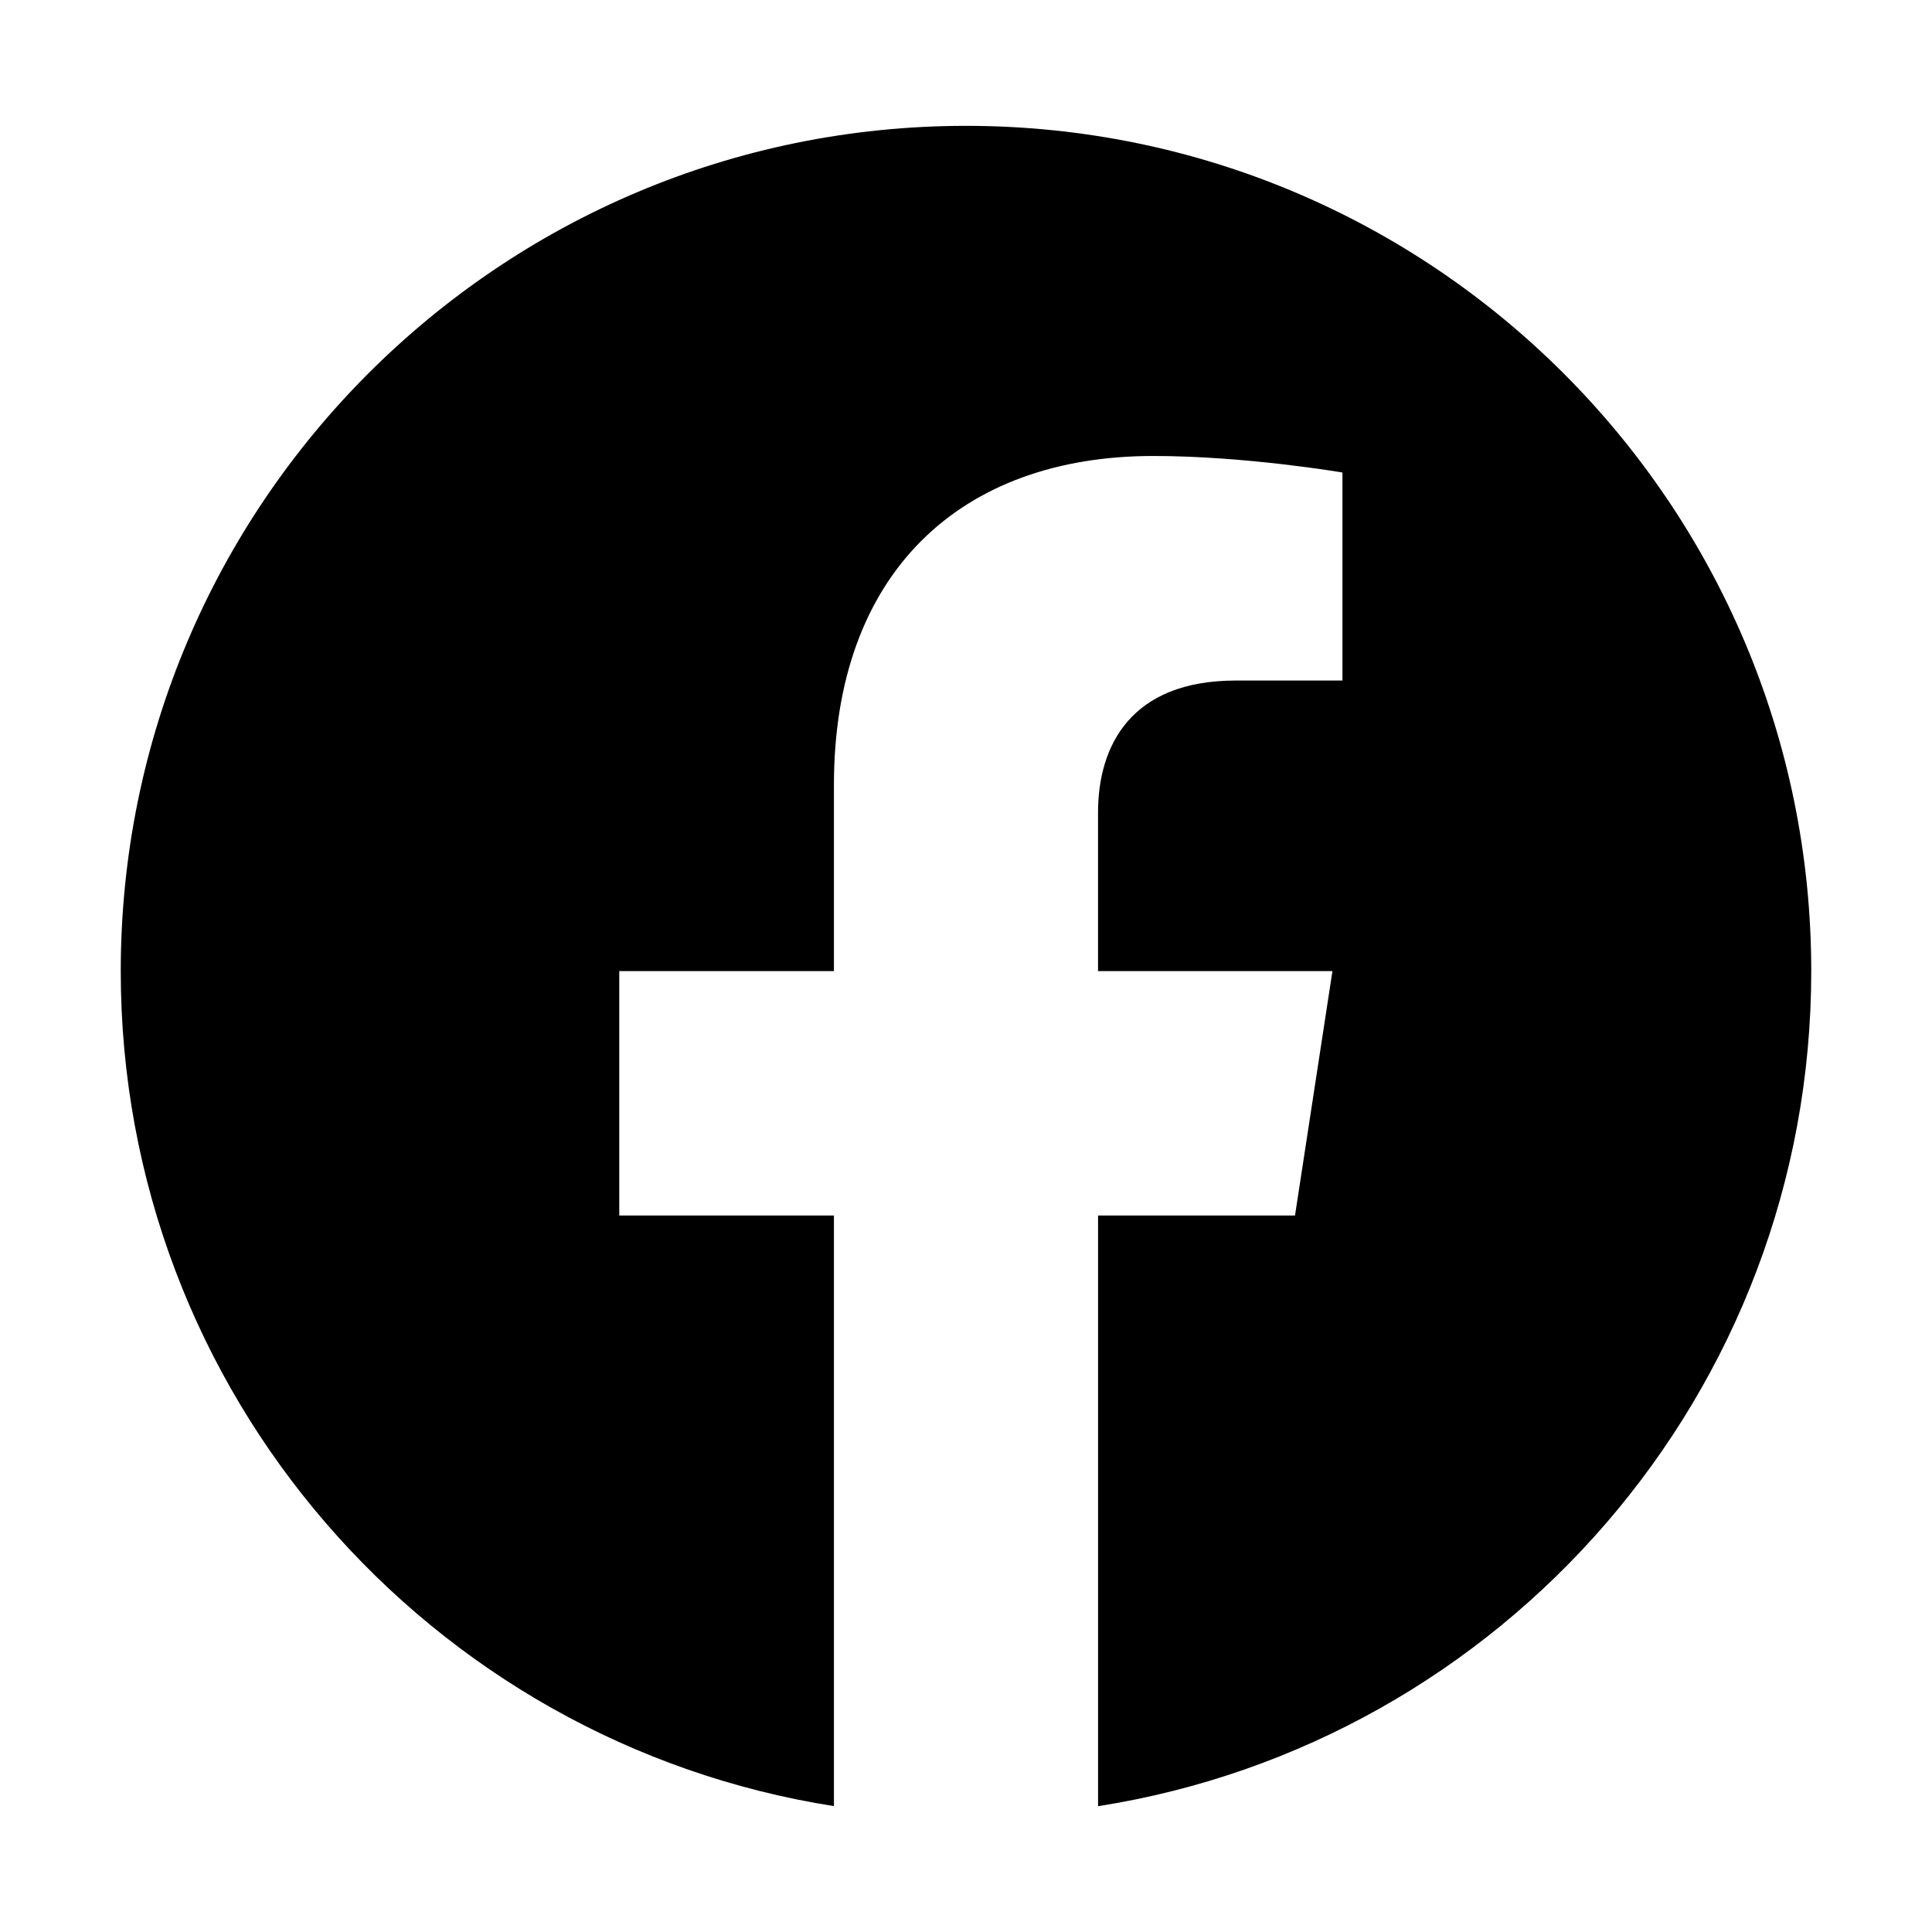
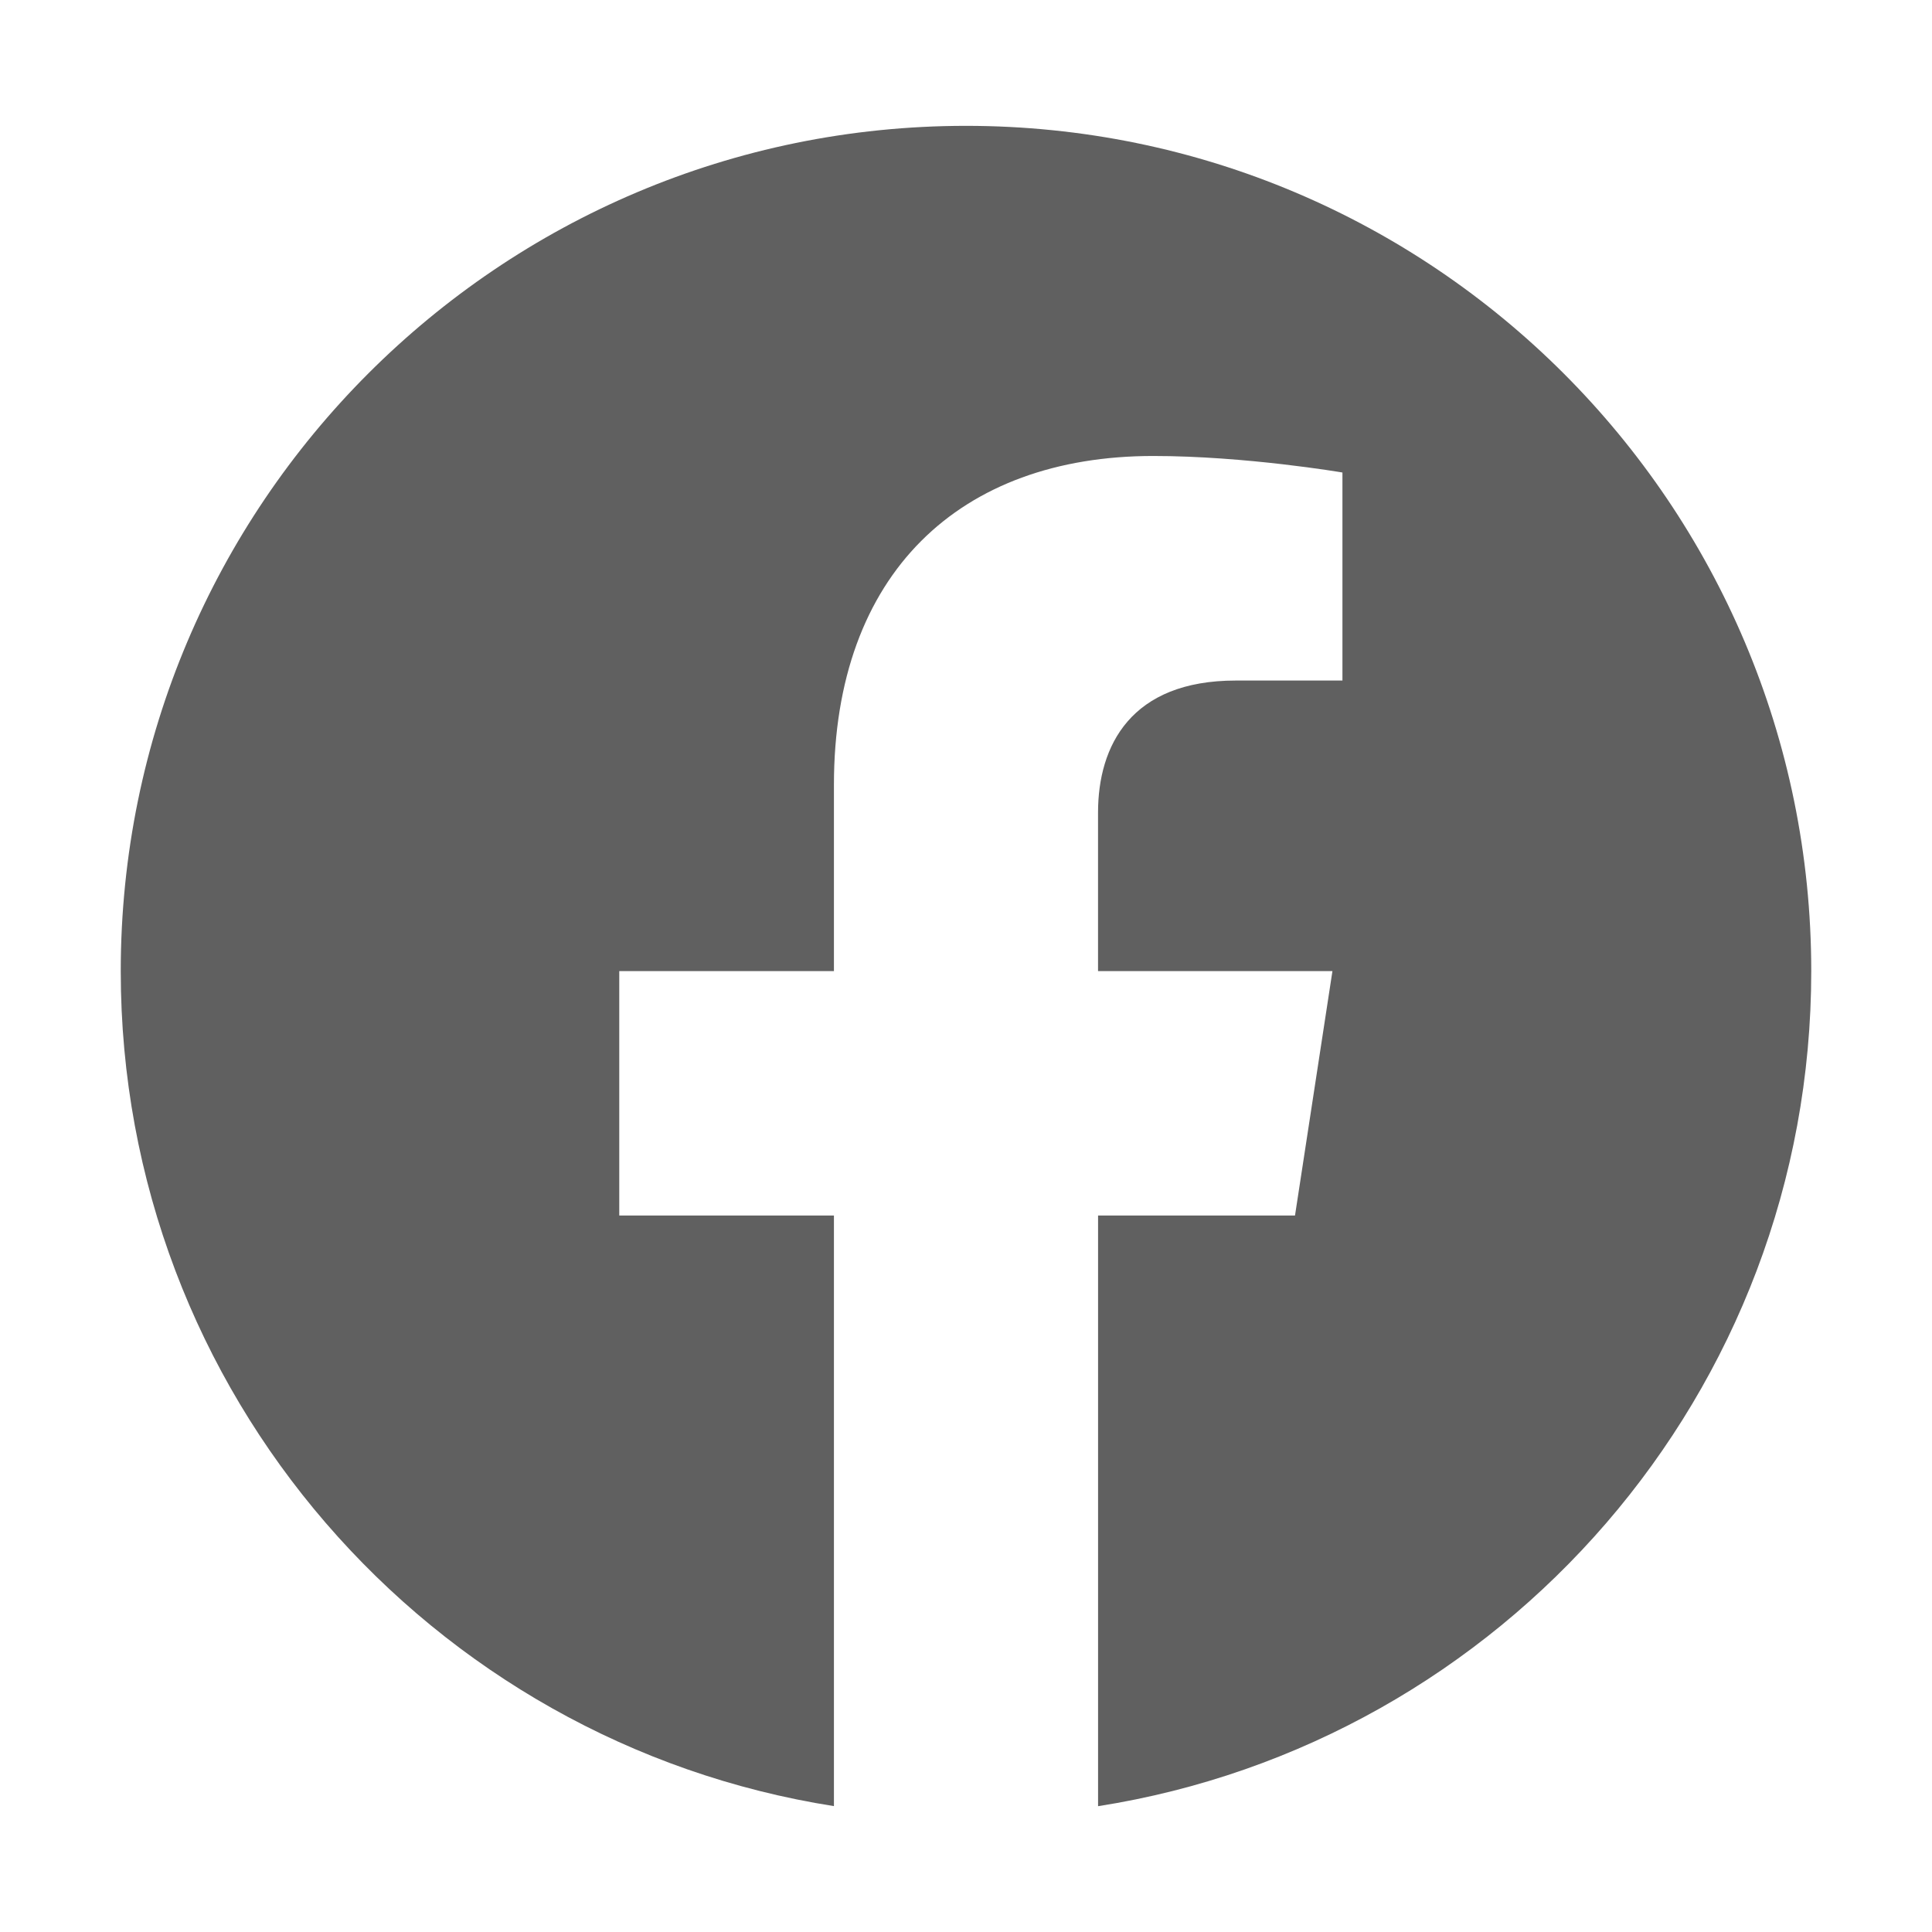
<svg xmlns="http://www.w3.org/2000/svg" id="Layer_1" data-name="Layer 1" viewBox="0 0 512 512">
-   <path d="M480,257.35c0-123.7-100.3-224-224-224s-224,100.3-224,224c0,111.8,81.9,204.47,189,221.29V322.12H164.11V257.35H221V208c0-56.13,33.45-87.16,84.61-87.16,24.51,0,50.15,4.38,50.15,4.38v55.13H327.5c-27.81,0-36.51,17.26-36.51,35v42h62.12l-9.92,64.77H291V478.66C398.1,461.85,480,369.18,480,257.35Z" fill-rule="evenodd" />
+   <path d="M480,257.35c0-123.7-100.3-224-224-224s-224,100.3-224,224c0,111.8,81.9,204.47,189,221.29V322.12H164.11V257.35H221V208c0-56.13,33.45-87.16,84.61-87.16,24.51,0,50.15,4.38,50.15,4.38v55.13H327.5c-27.81,0-36.51,17.26-36.51,35v42h62.12l-9.92,64.77H291V478.66C398.1,461.85,480,369.18,480,257.35Z" fill="rgb(96, 96, 96)" fill-rule="evenodd" />
</svg>
